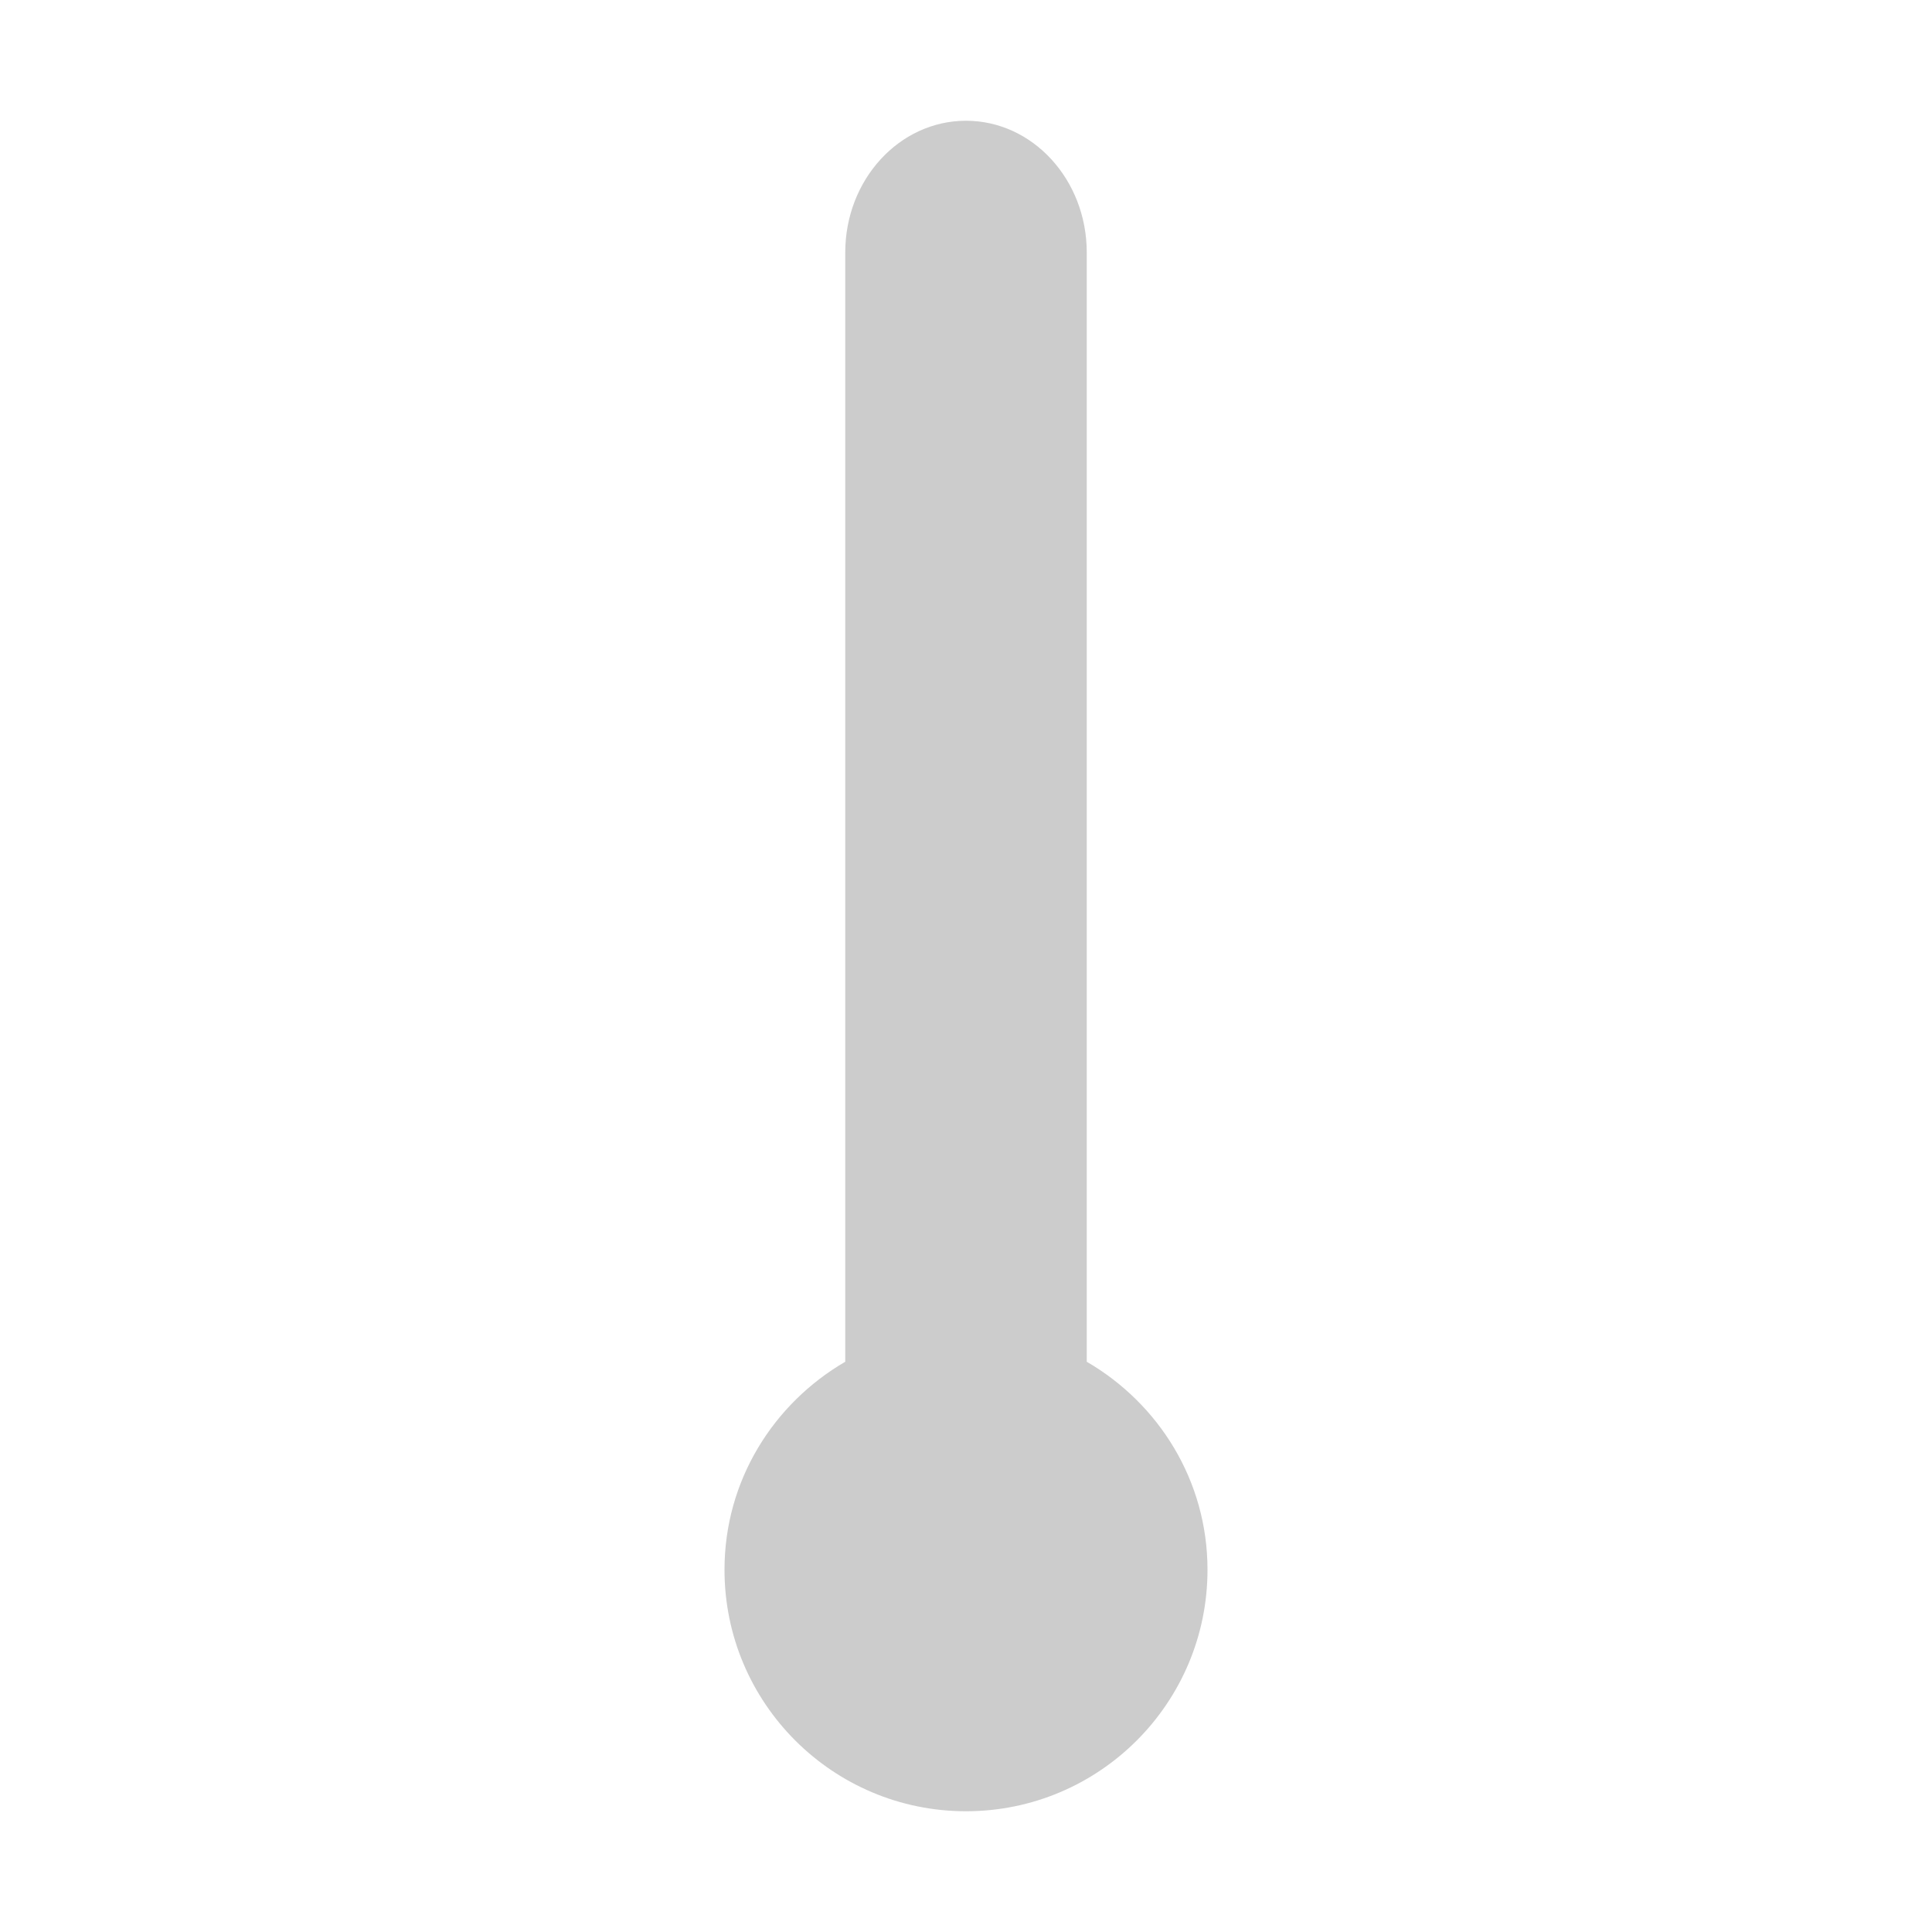
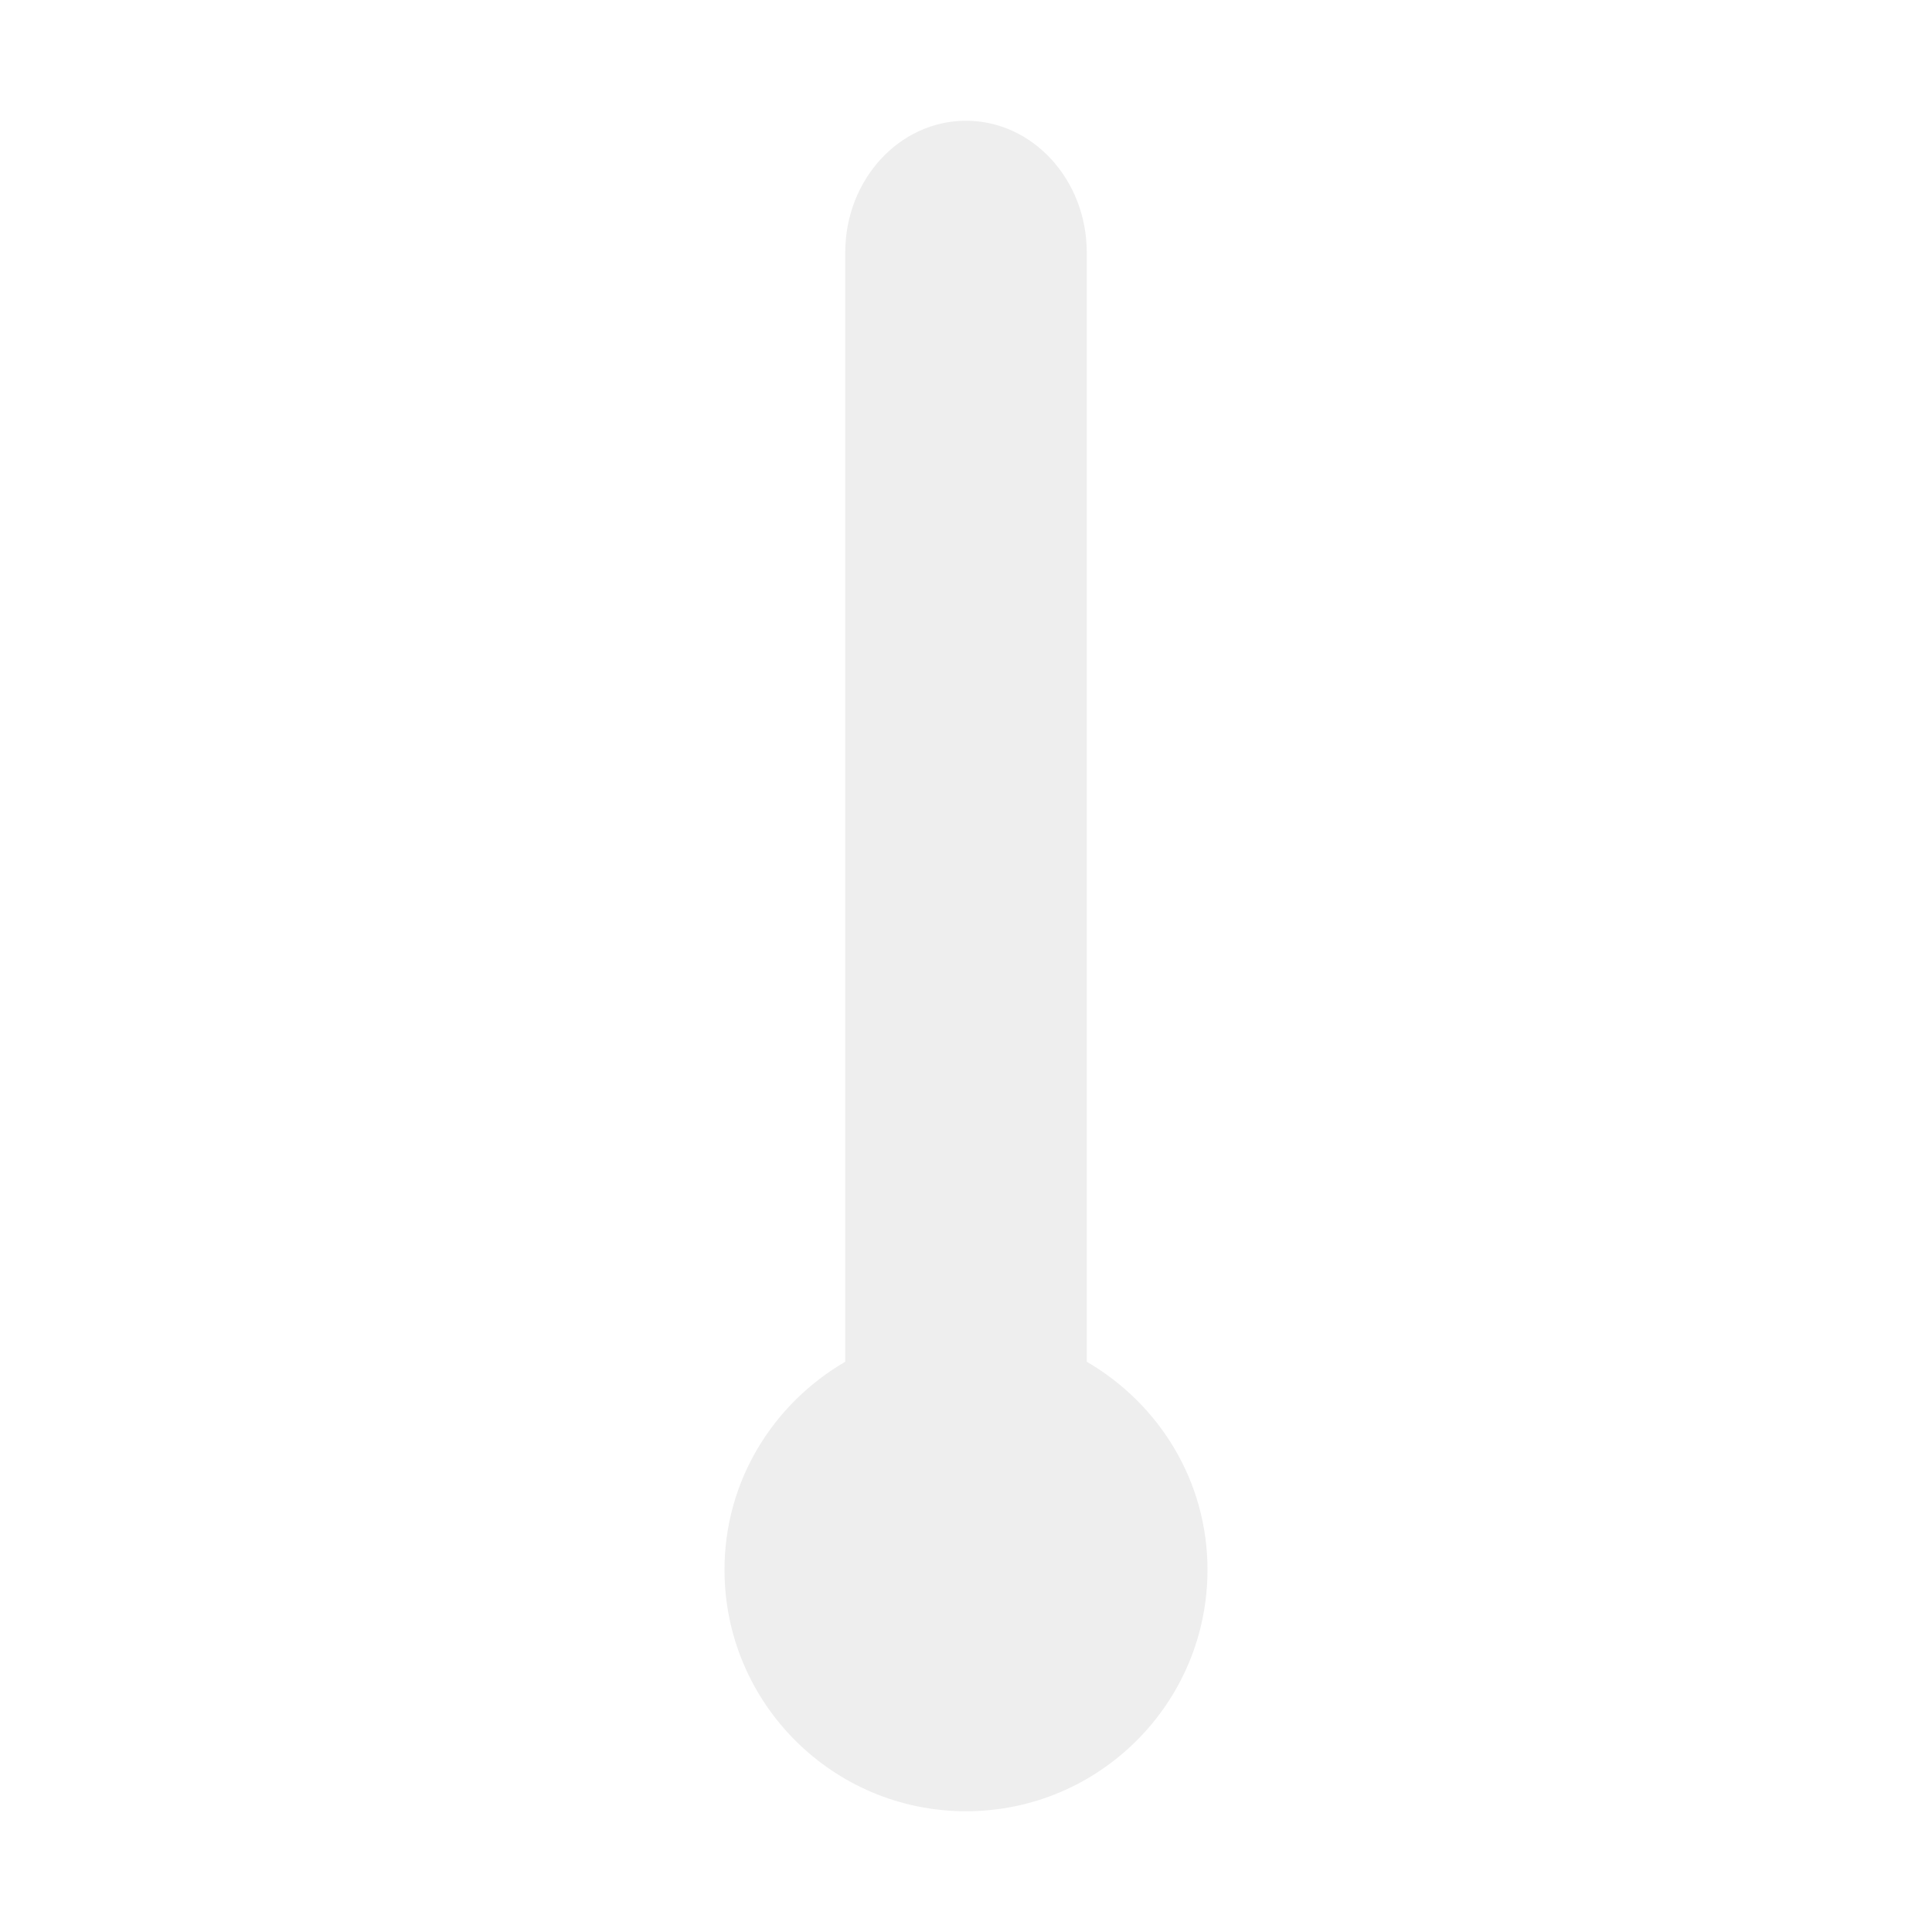
<svg xmlns="http://www.w3.org/2000/svg" version="1.1" id="Layer_1" x="0px" y="0px" width="512px" height="512px" viewBox="0 0 512 512" enable-background="new 0 0 512 512" xml:space="preserve">
-   <path fill-rule="evenodd" clip-rule="evenodd" fill="#CCCCCC" d="M288,360.875V66.917C288,47.625,273.666,32,256,32  c-17.667,0-32,15.625-32,34.917v293.958c-19.042,11.083-32,31.501-32,55.125c0,35.333,28.666,64,64,64c35.333,0,64-28.667,64-64  C320,392.376,307.062,371.958,288,360.875z" />
+   <path fill-rule="evenodd" clip-rule="evenodd" fill="#EEEEEE" d="M288,360.875V66.917C288,47.625,273.666,32,256,32  c-17.667,0-32,15.625-32,34.917v293.958c-19.042,11.083-32,31.501-32,55.125c0,35.333,28.666,64,64,64c35.333,0,64-28.667,64-64  C320,392.376,307.062,371.958,288,360.875z" />
</svg>
